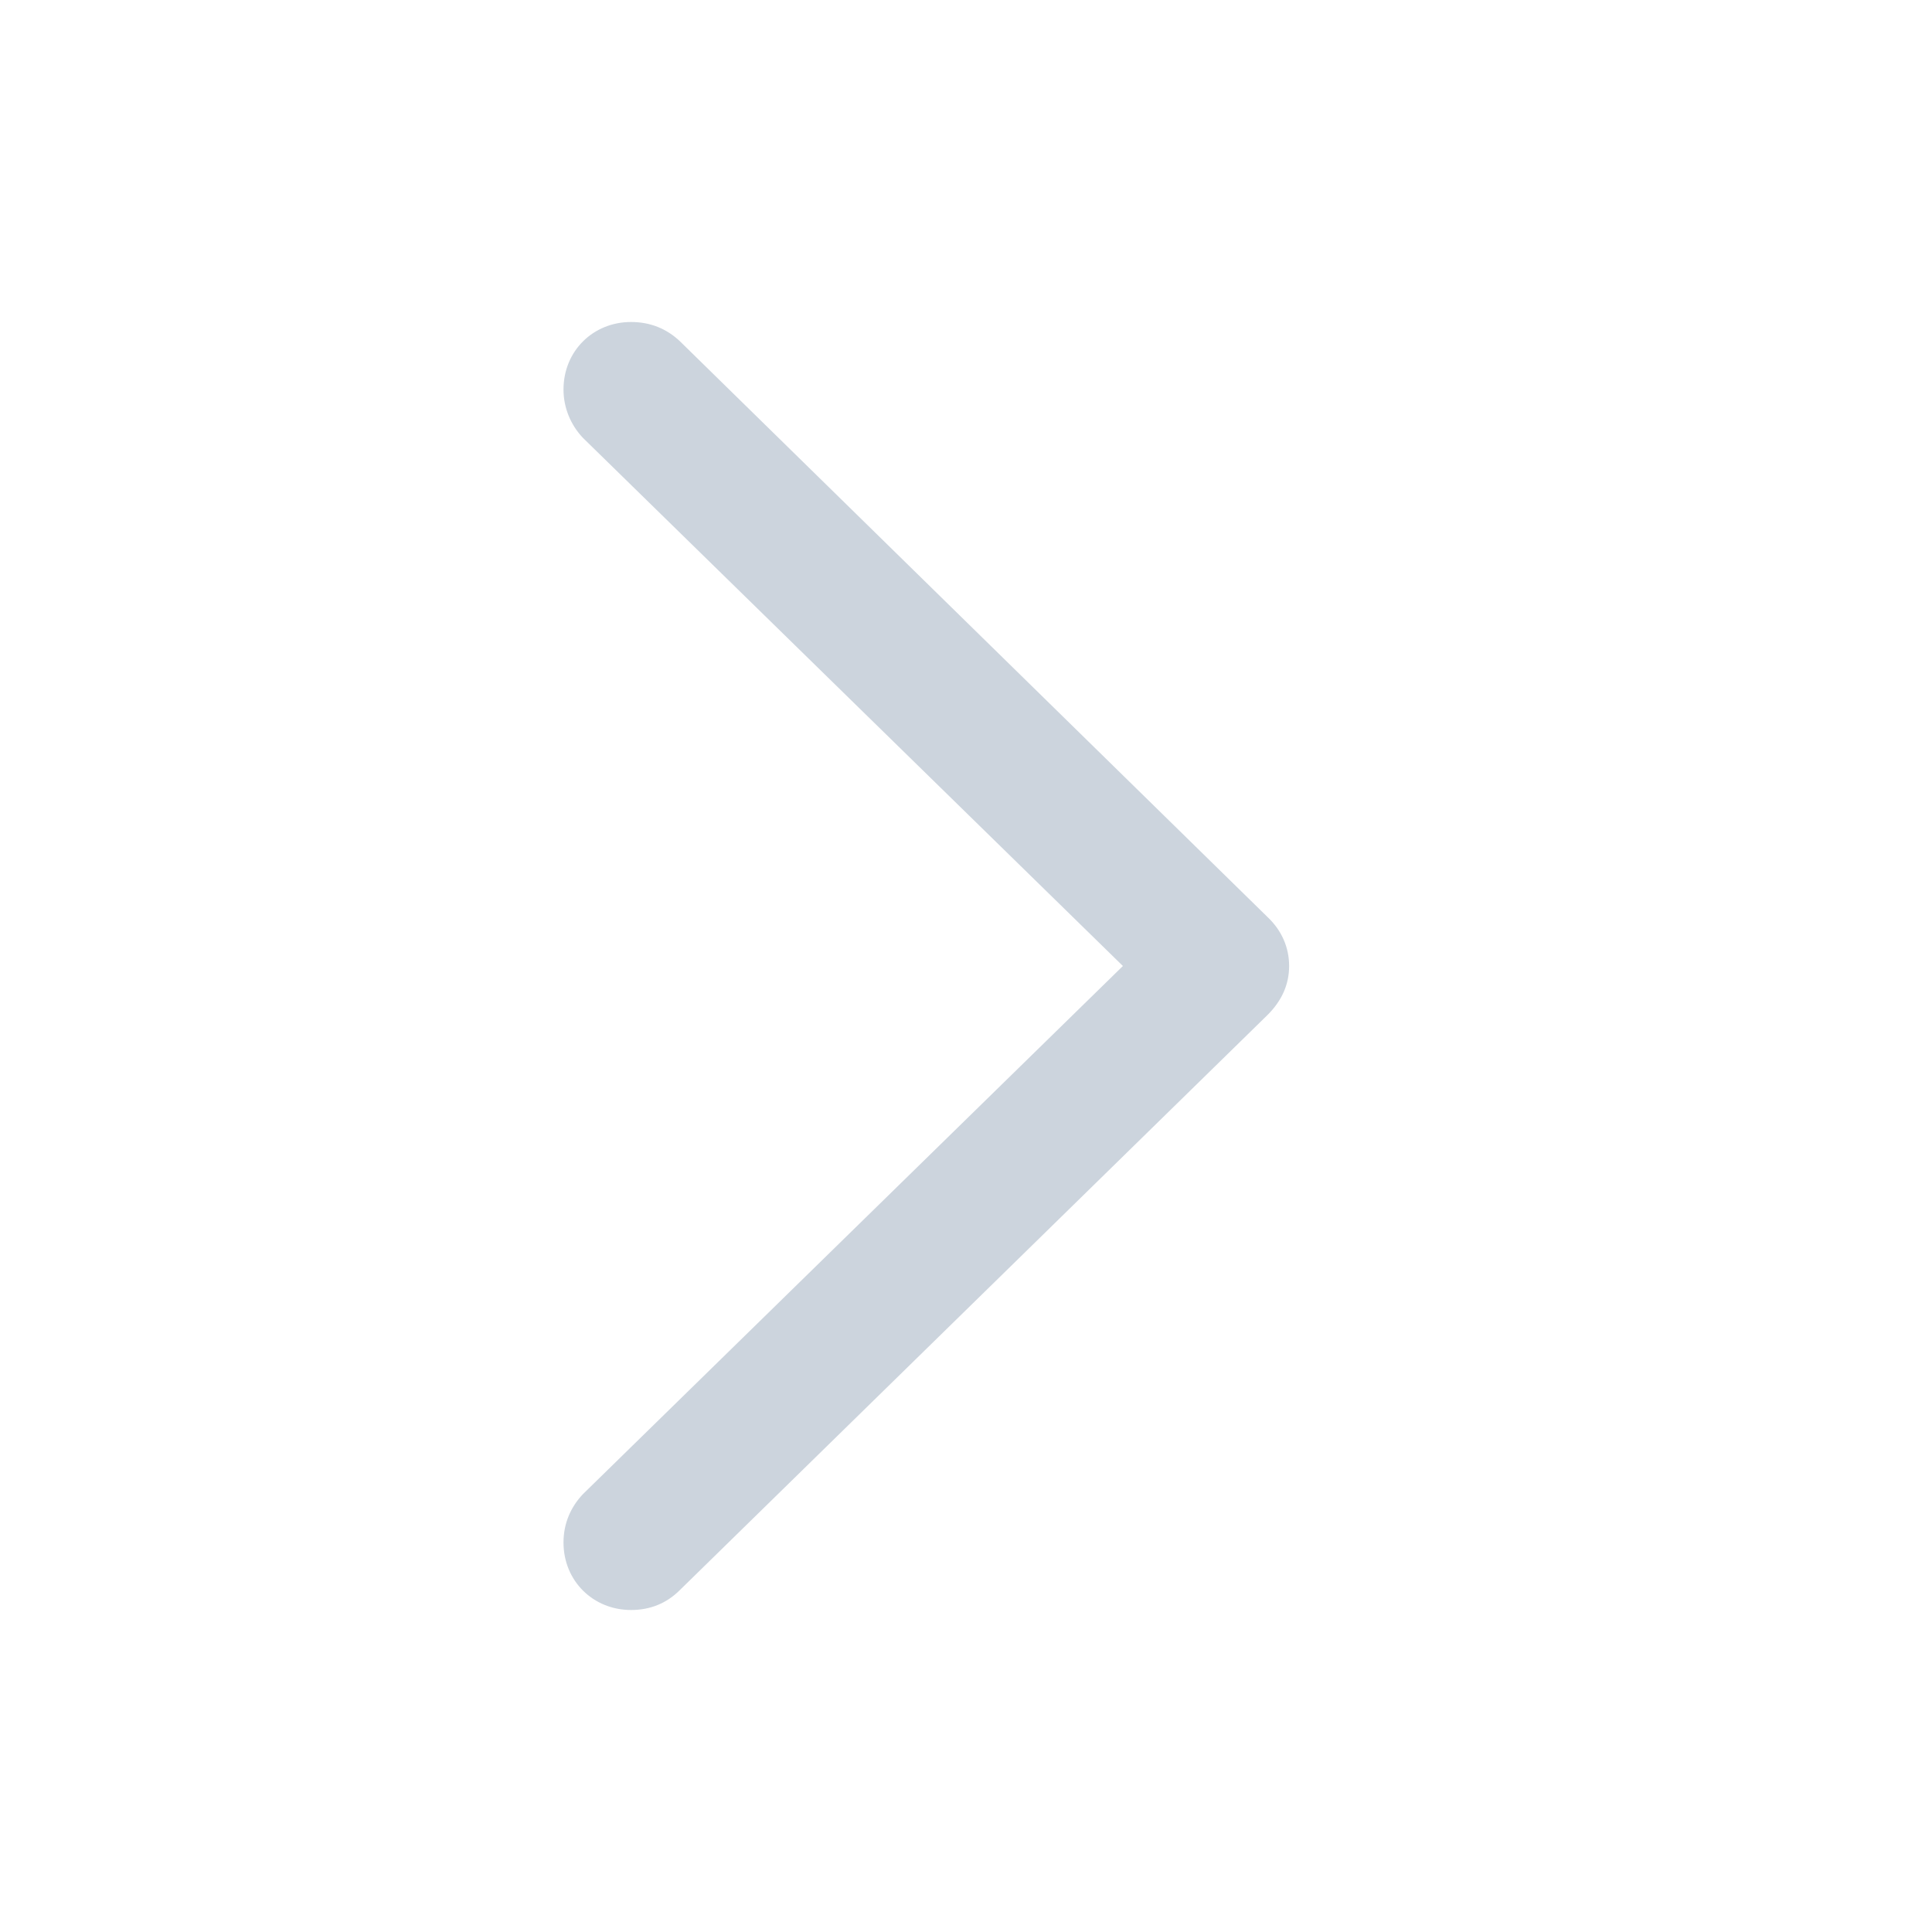
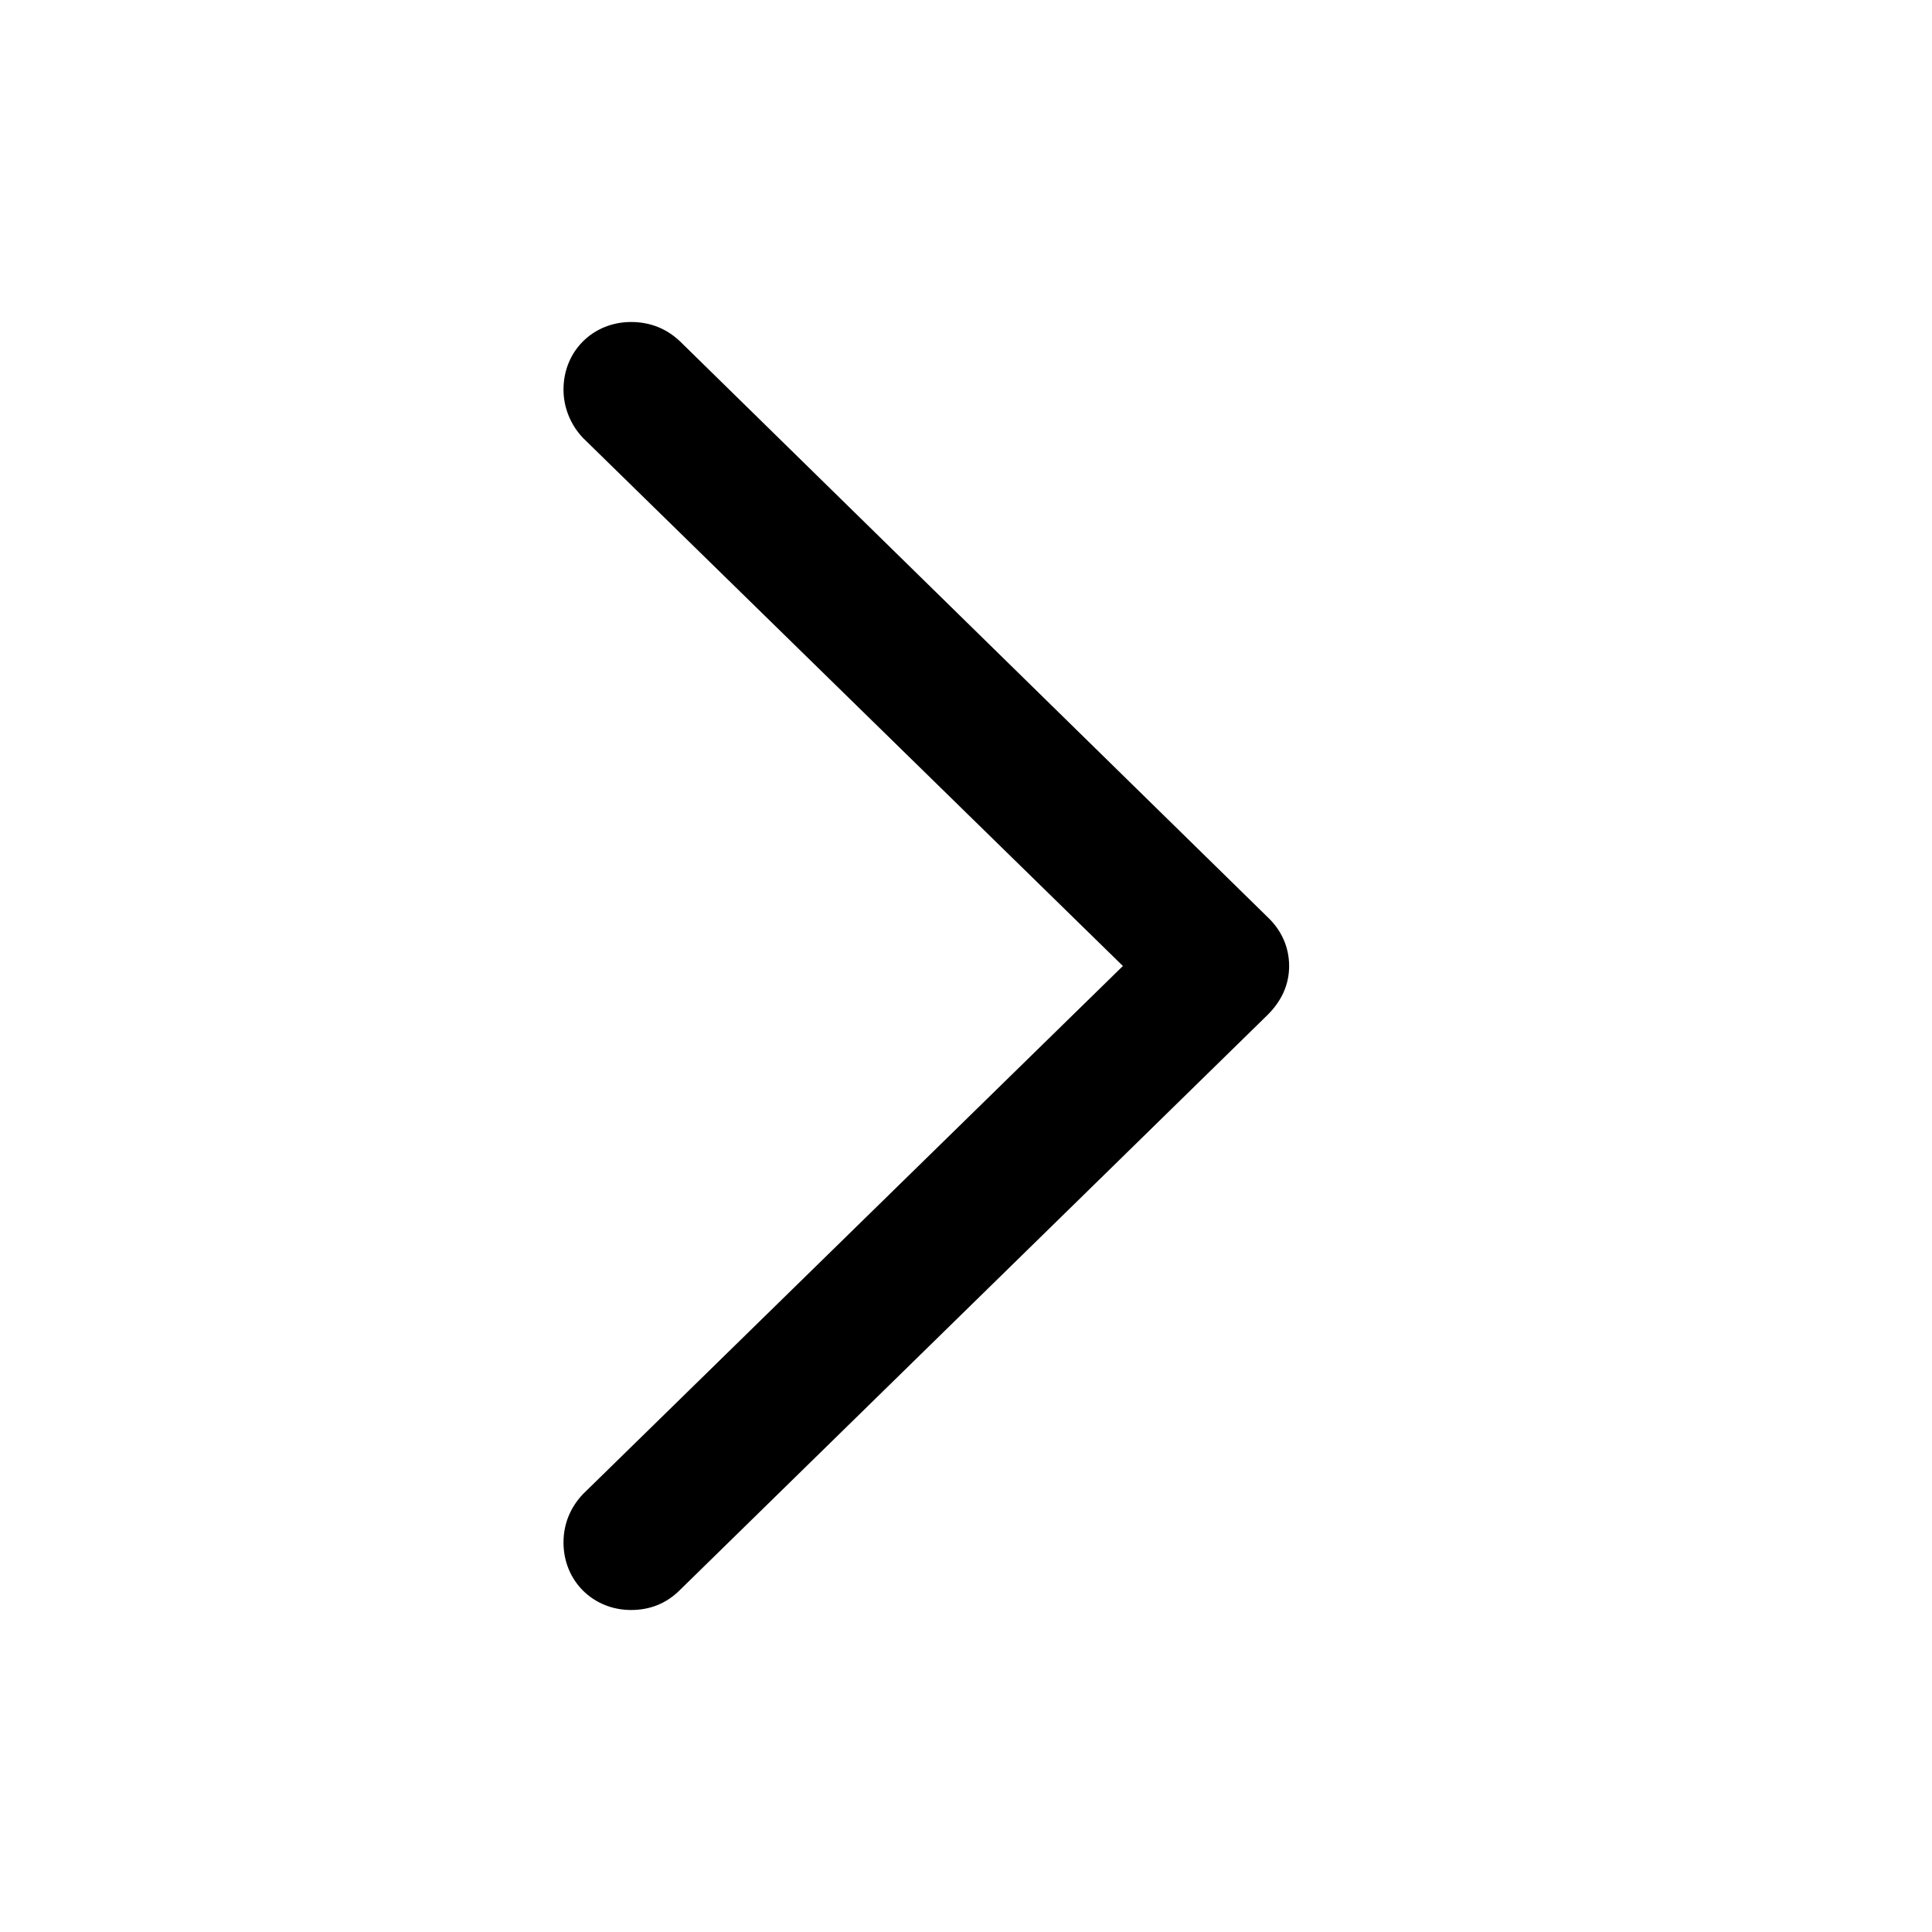
- <svg xmlns="http://www.w3.org/2000/svg" width="24" height="24" viewBox="0 0 24 24" fill="none">
-   <path d="M16.014 12C16.014 11.77 15.922 11.558 15.746 11.392L8.447 4.24C8.281 4.083 8.078 4 7.839 4C7.369 4 7 4.359 7 4.839C7 5.069 7.092 5.281 7.24 5.438L13.949 12L7.24 18.562C7.092 18.719 7 18.922 7 19.161C7 19.64 7.369 20 7.839 20C8.078 20 8.281 19.917 8.447 19.751L15.746 12.608C15.922 12.433 16.014 12.23 16.014 12Z" fill="#CCD4DD" />
+ <svg xmlns="http://www.w3.org/2000/svg" width="24" height="24" viewBox="0 0 24 24">
+   <path d="M16.014 12C16.014 11.77 15.922 11.558 15.746 11.392L8.447 4.24C8.281 4.083 8.078 4 7.839 4C7.369 4 7 4.359 7 4.839C7 5.069 7.092 5.281 7.24 5.438L13.949 12L7.24 18.562C7.092 18.719 7 18.922 7 19.161C7 19.64 7.369 20 7.839 20C8.078 20 8.281 19.917 8.447 19.751L15.746 12.608C15.922 12.433 16.014 12.23 16.014 12Z" />
</svg>
